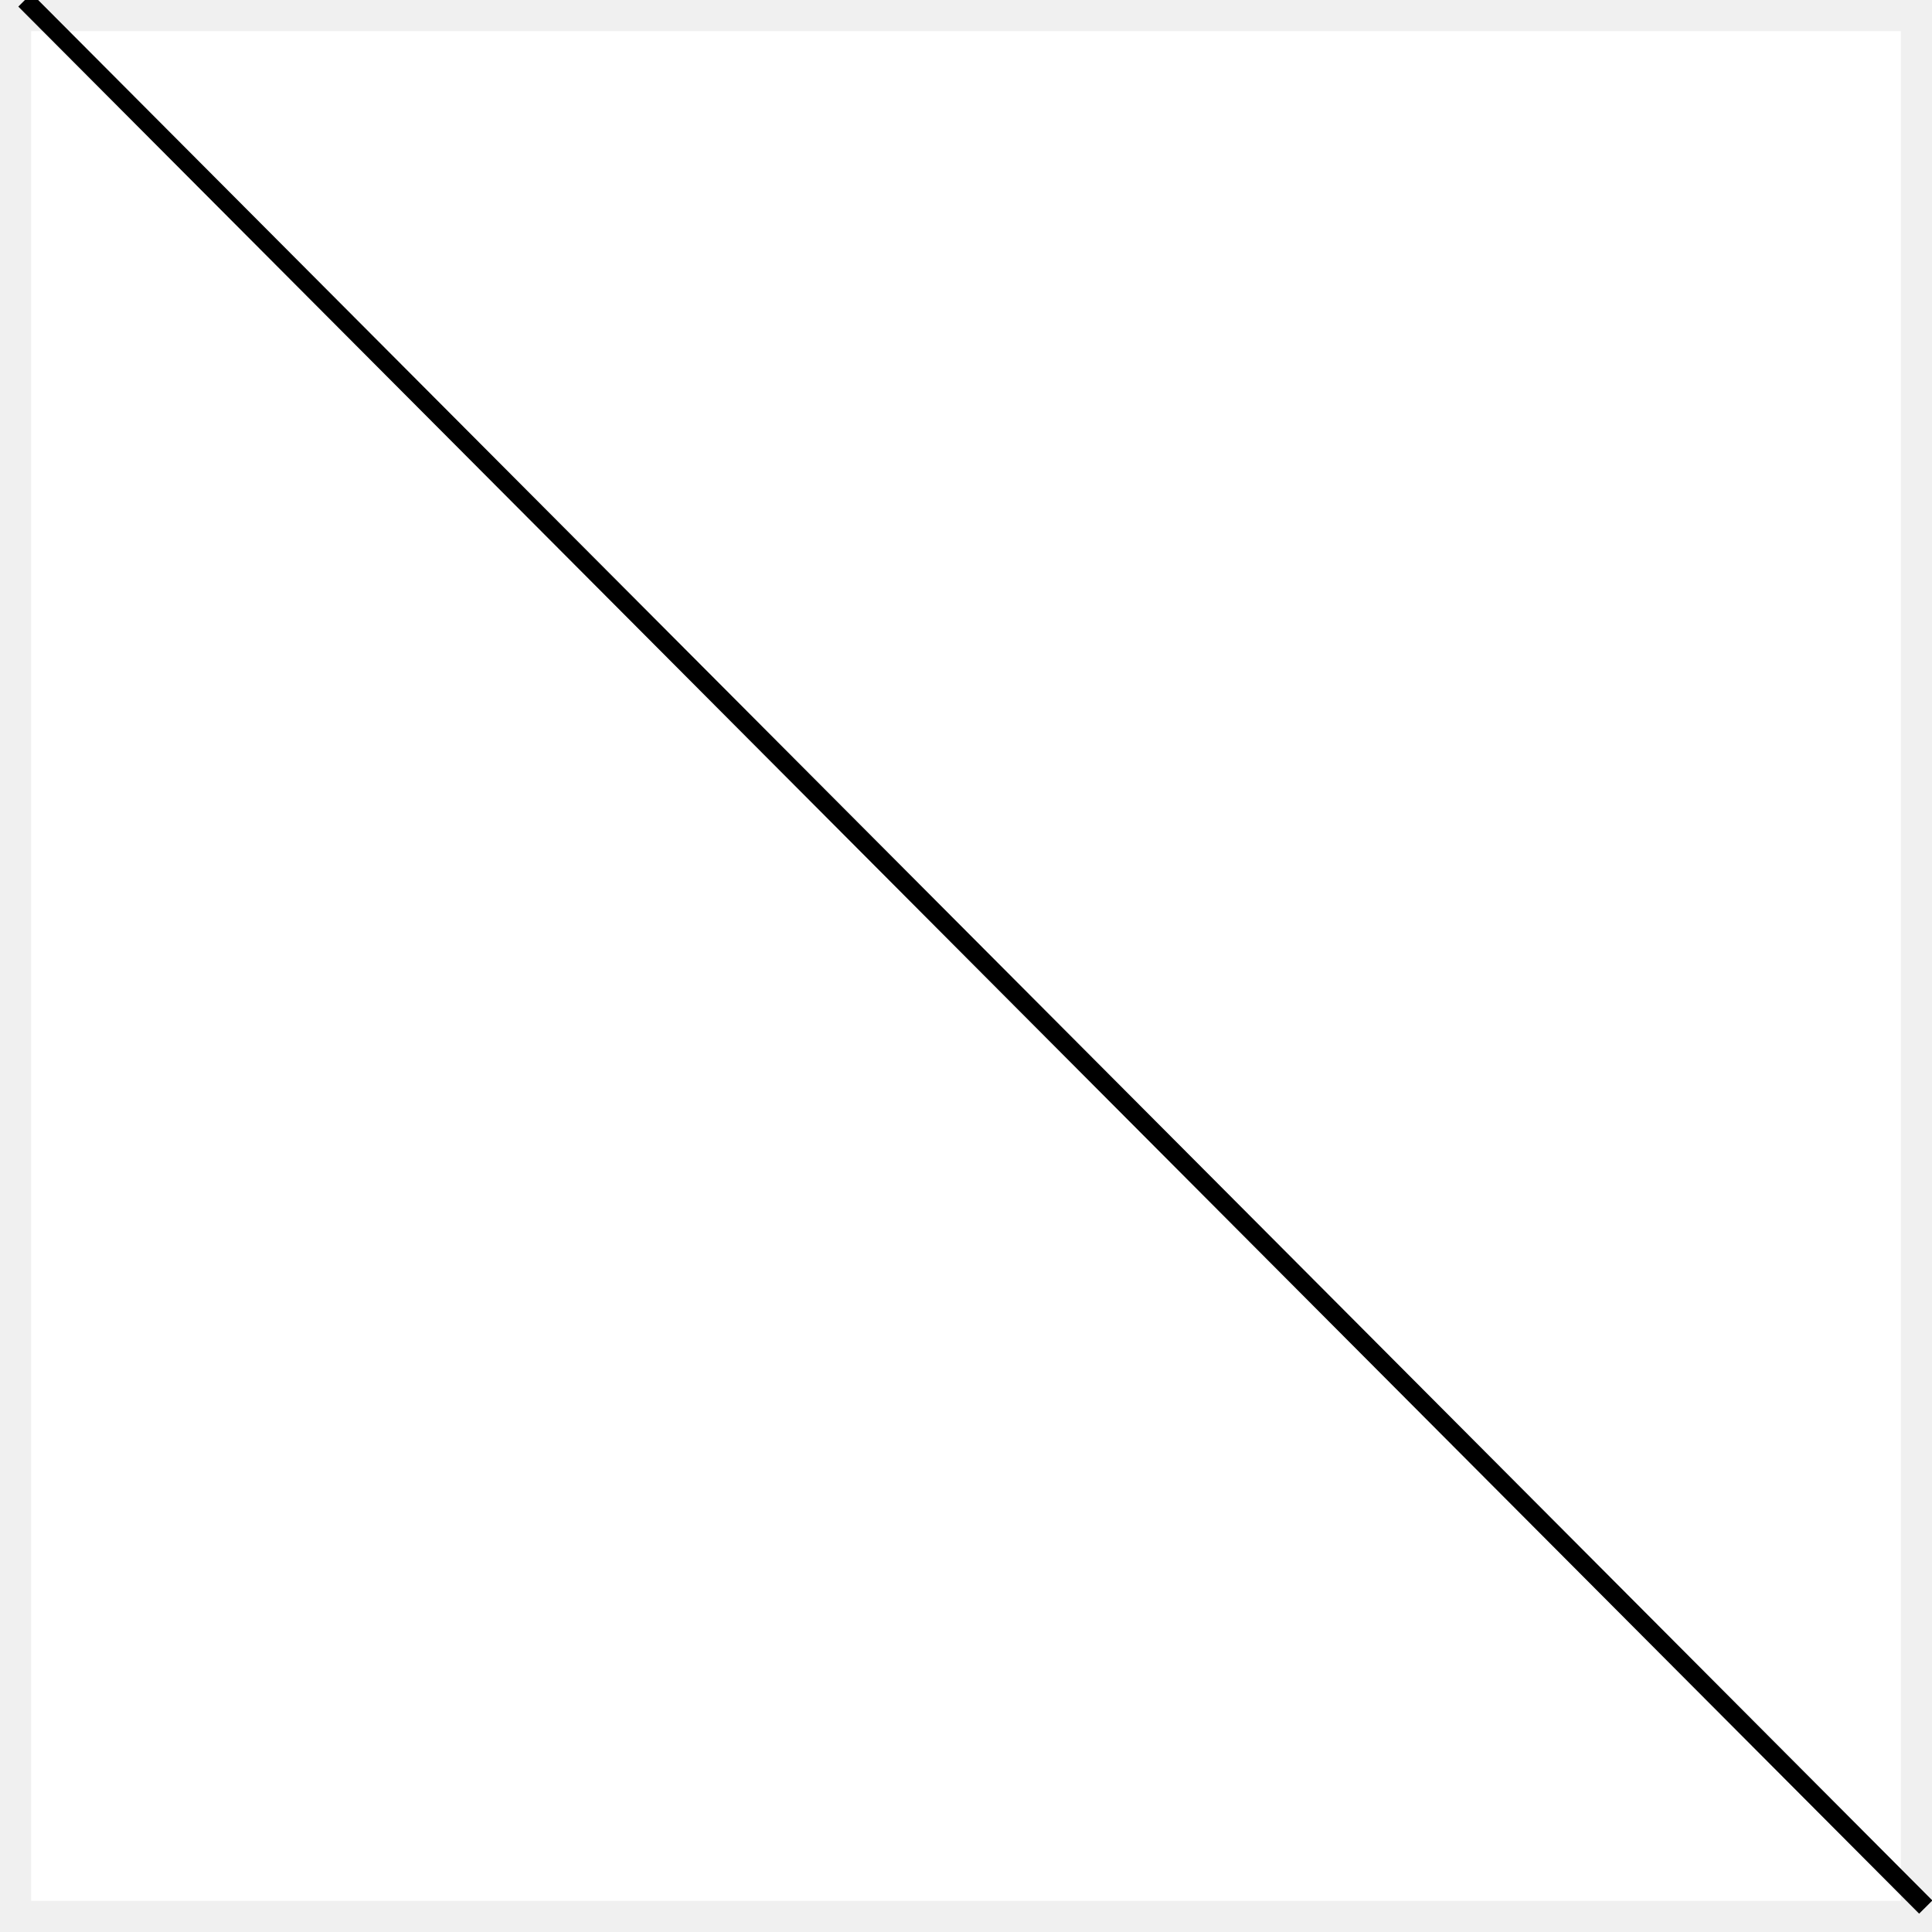
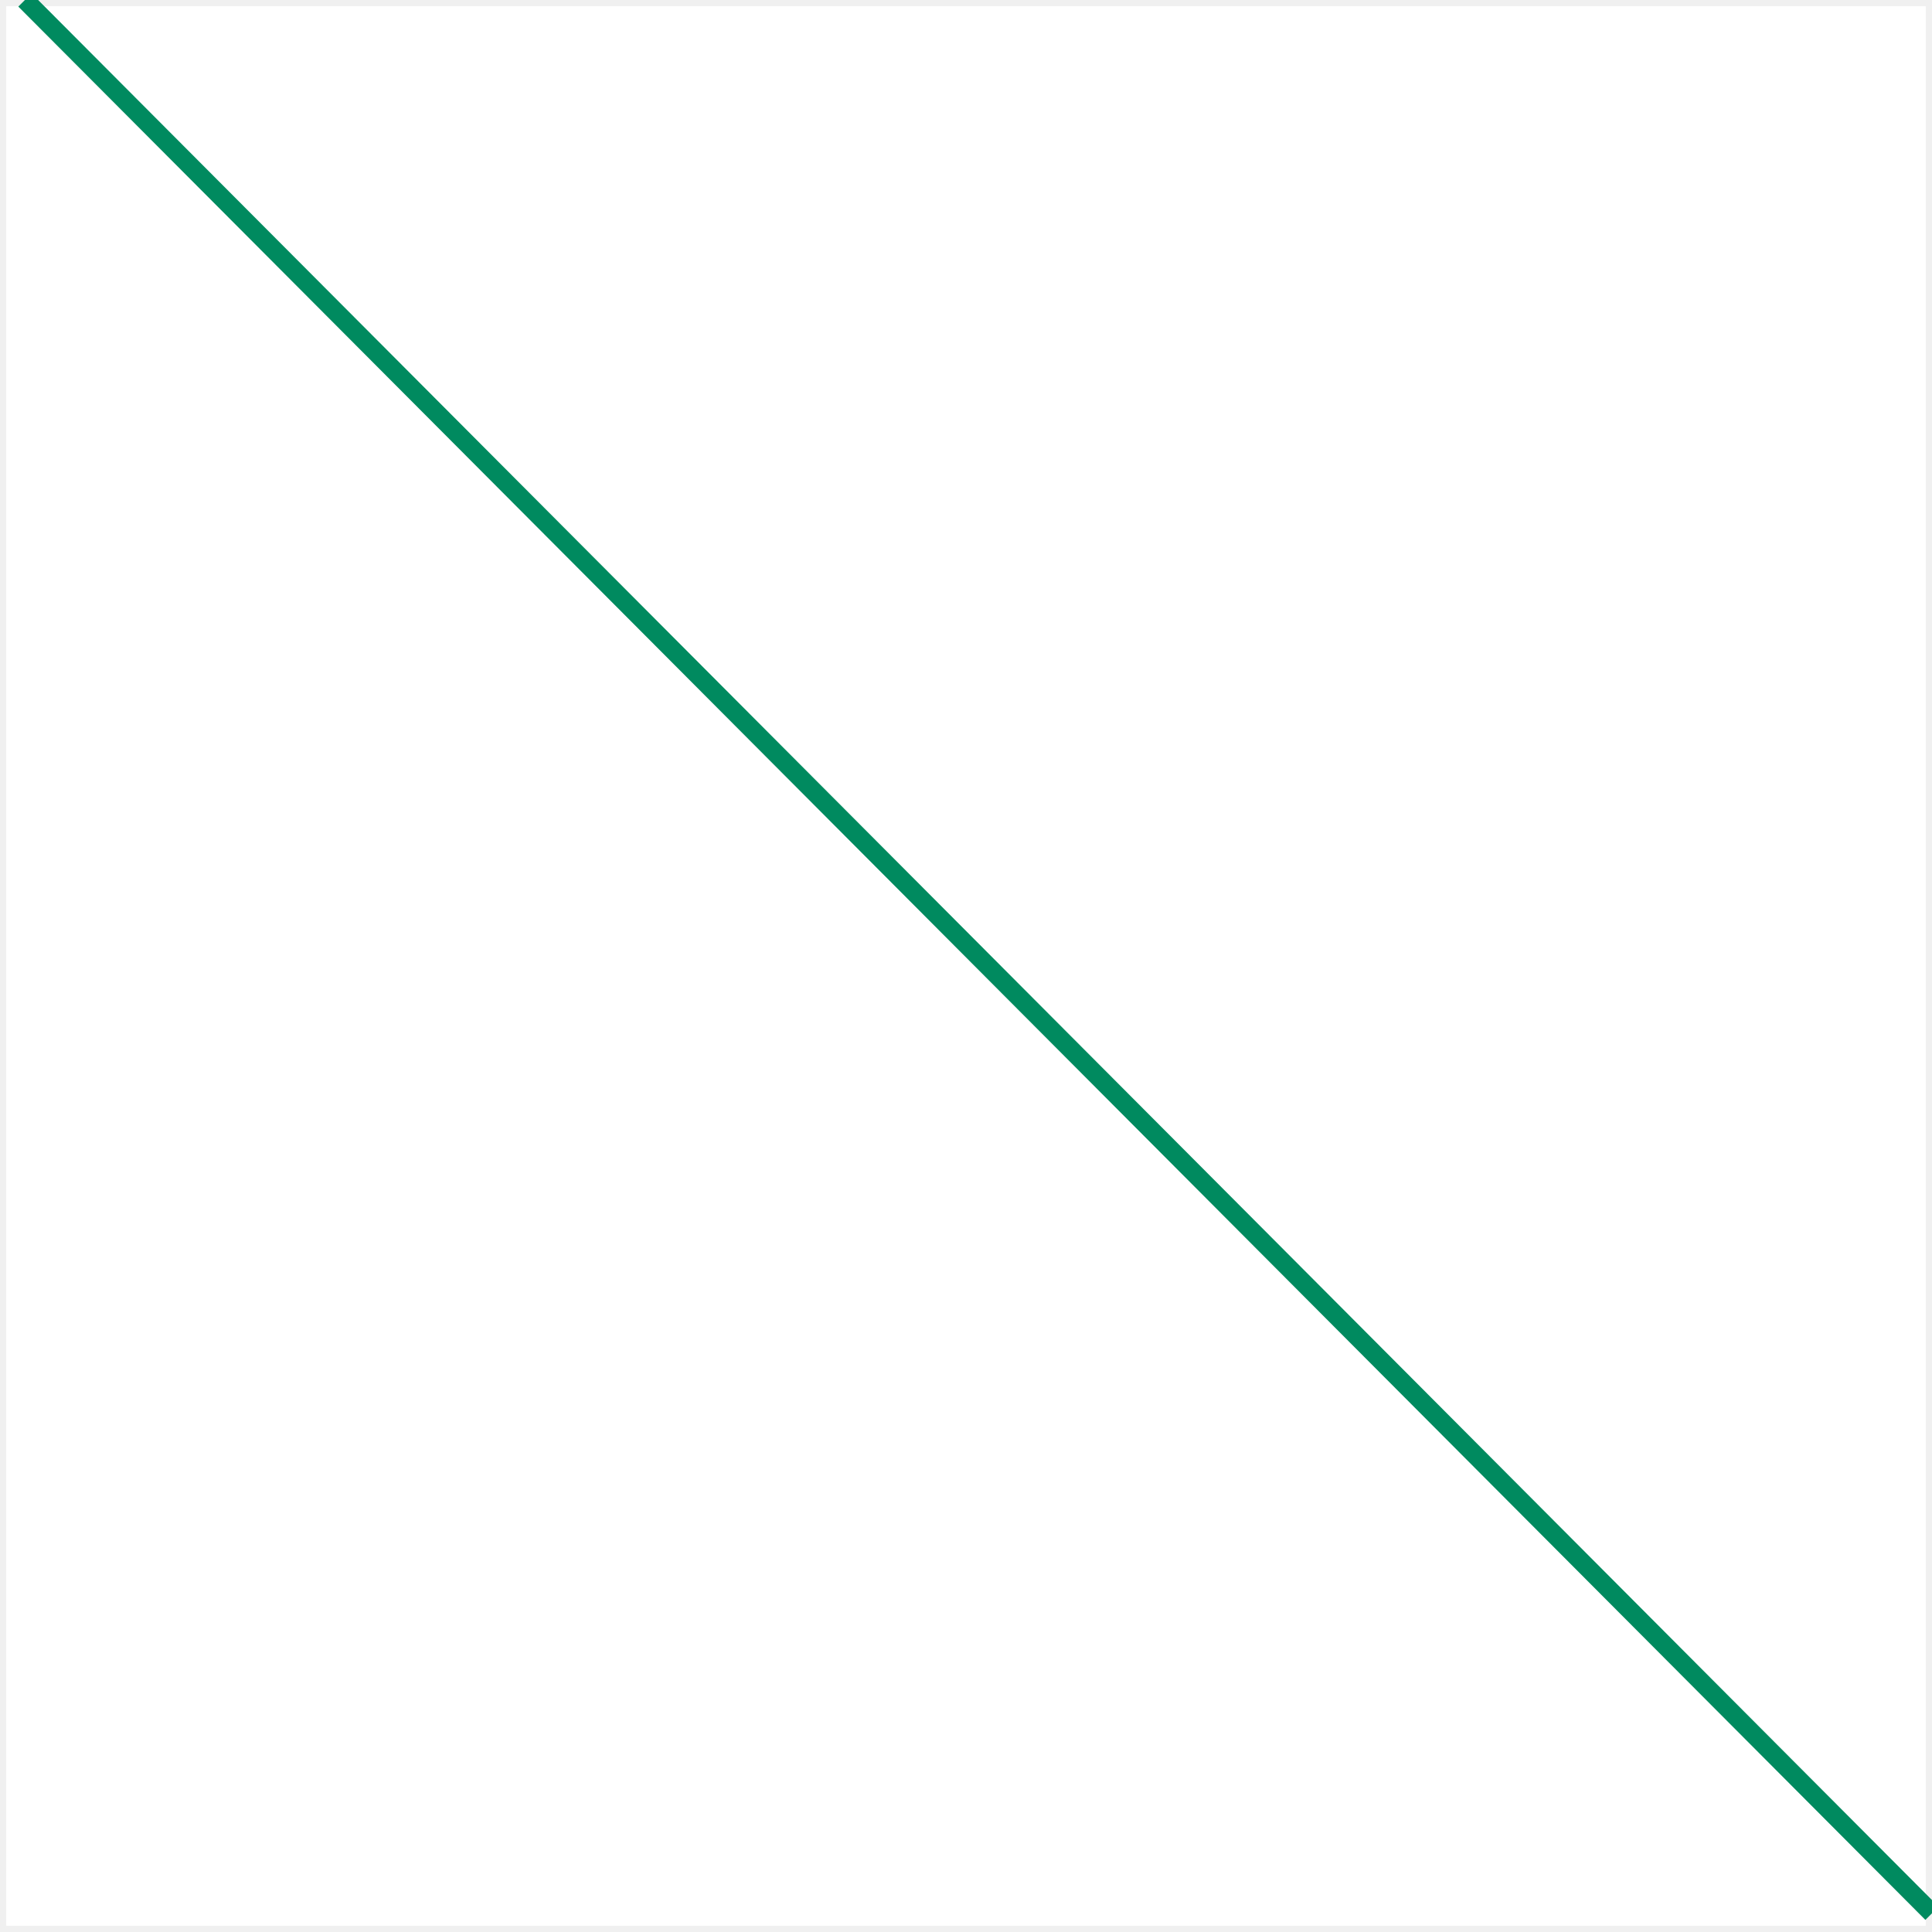
<svg xmlns="http://www.w3.org/2000/svg" version="1.1" id="Слой_1" x="0px" y="0px" viewBox="0 0 31 31" style="enable-background:new 0 0 31 31;" xml:space="preserve">
  <style type="text/css">
	.st0{fill:#FFFFFF;}
- 	.st1{fill:#FFFFFF;stroke:#000000;stroke-width:0.3;stroke-miterlimit:10;}
+ 	.st1{fill:none;stroke:#008A5F;stroke-width:0.3;stroke-miterlimit:10;}
</style>
+   <rect x="0.1" y="0.1" class="st0" width="30.8" height="30.8" />
  <rect x="0.5" y="0.5" class="st0" width="30" height="30" />
-   <line class="st1" x1="0.4" y1="0" x2="30.9" y2="30.6" />
+   <line class="st1" x1="0.4" y1="0" x2="31" y2="30.7" />
+   <rect x="-2.1" y="-1.8" class="st0" width="0.1" height="0.1" />
</svg>
